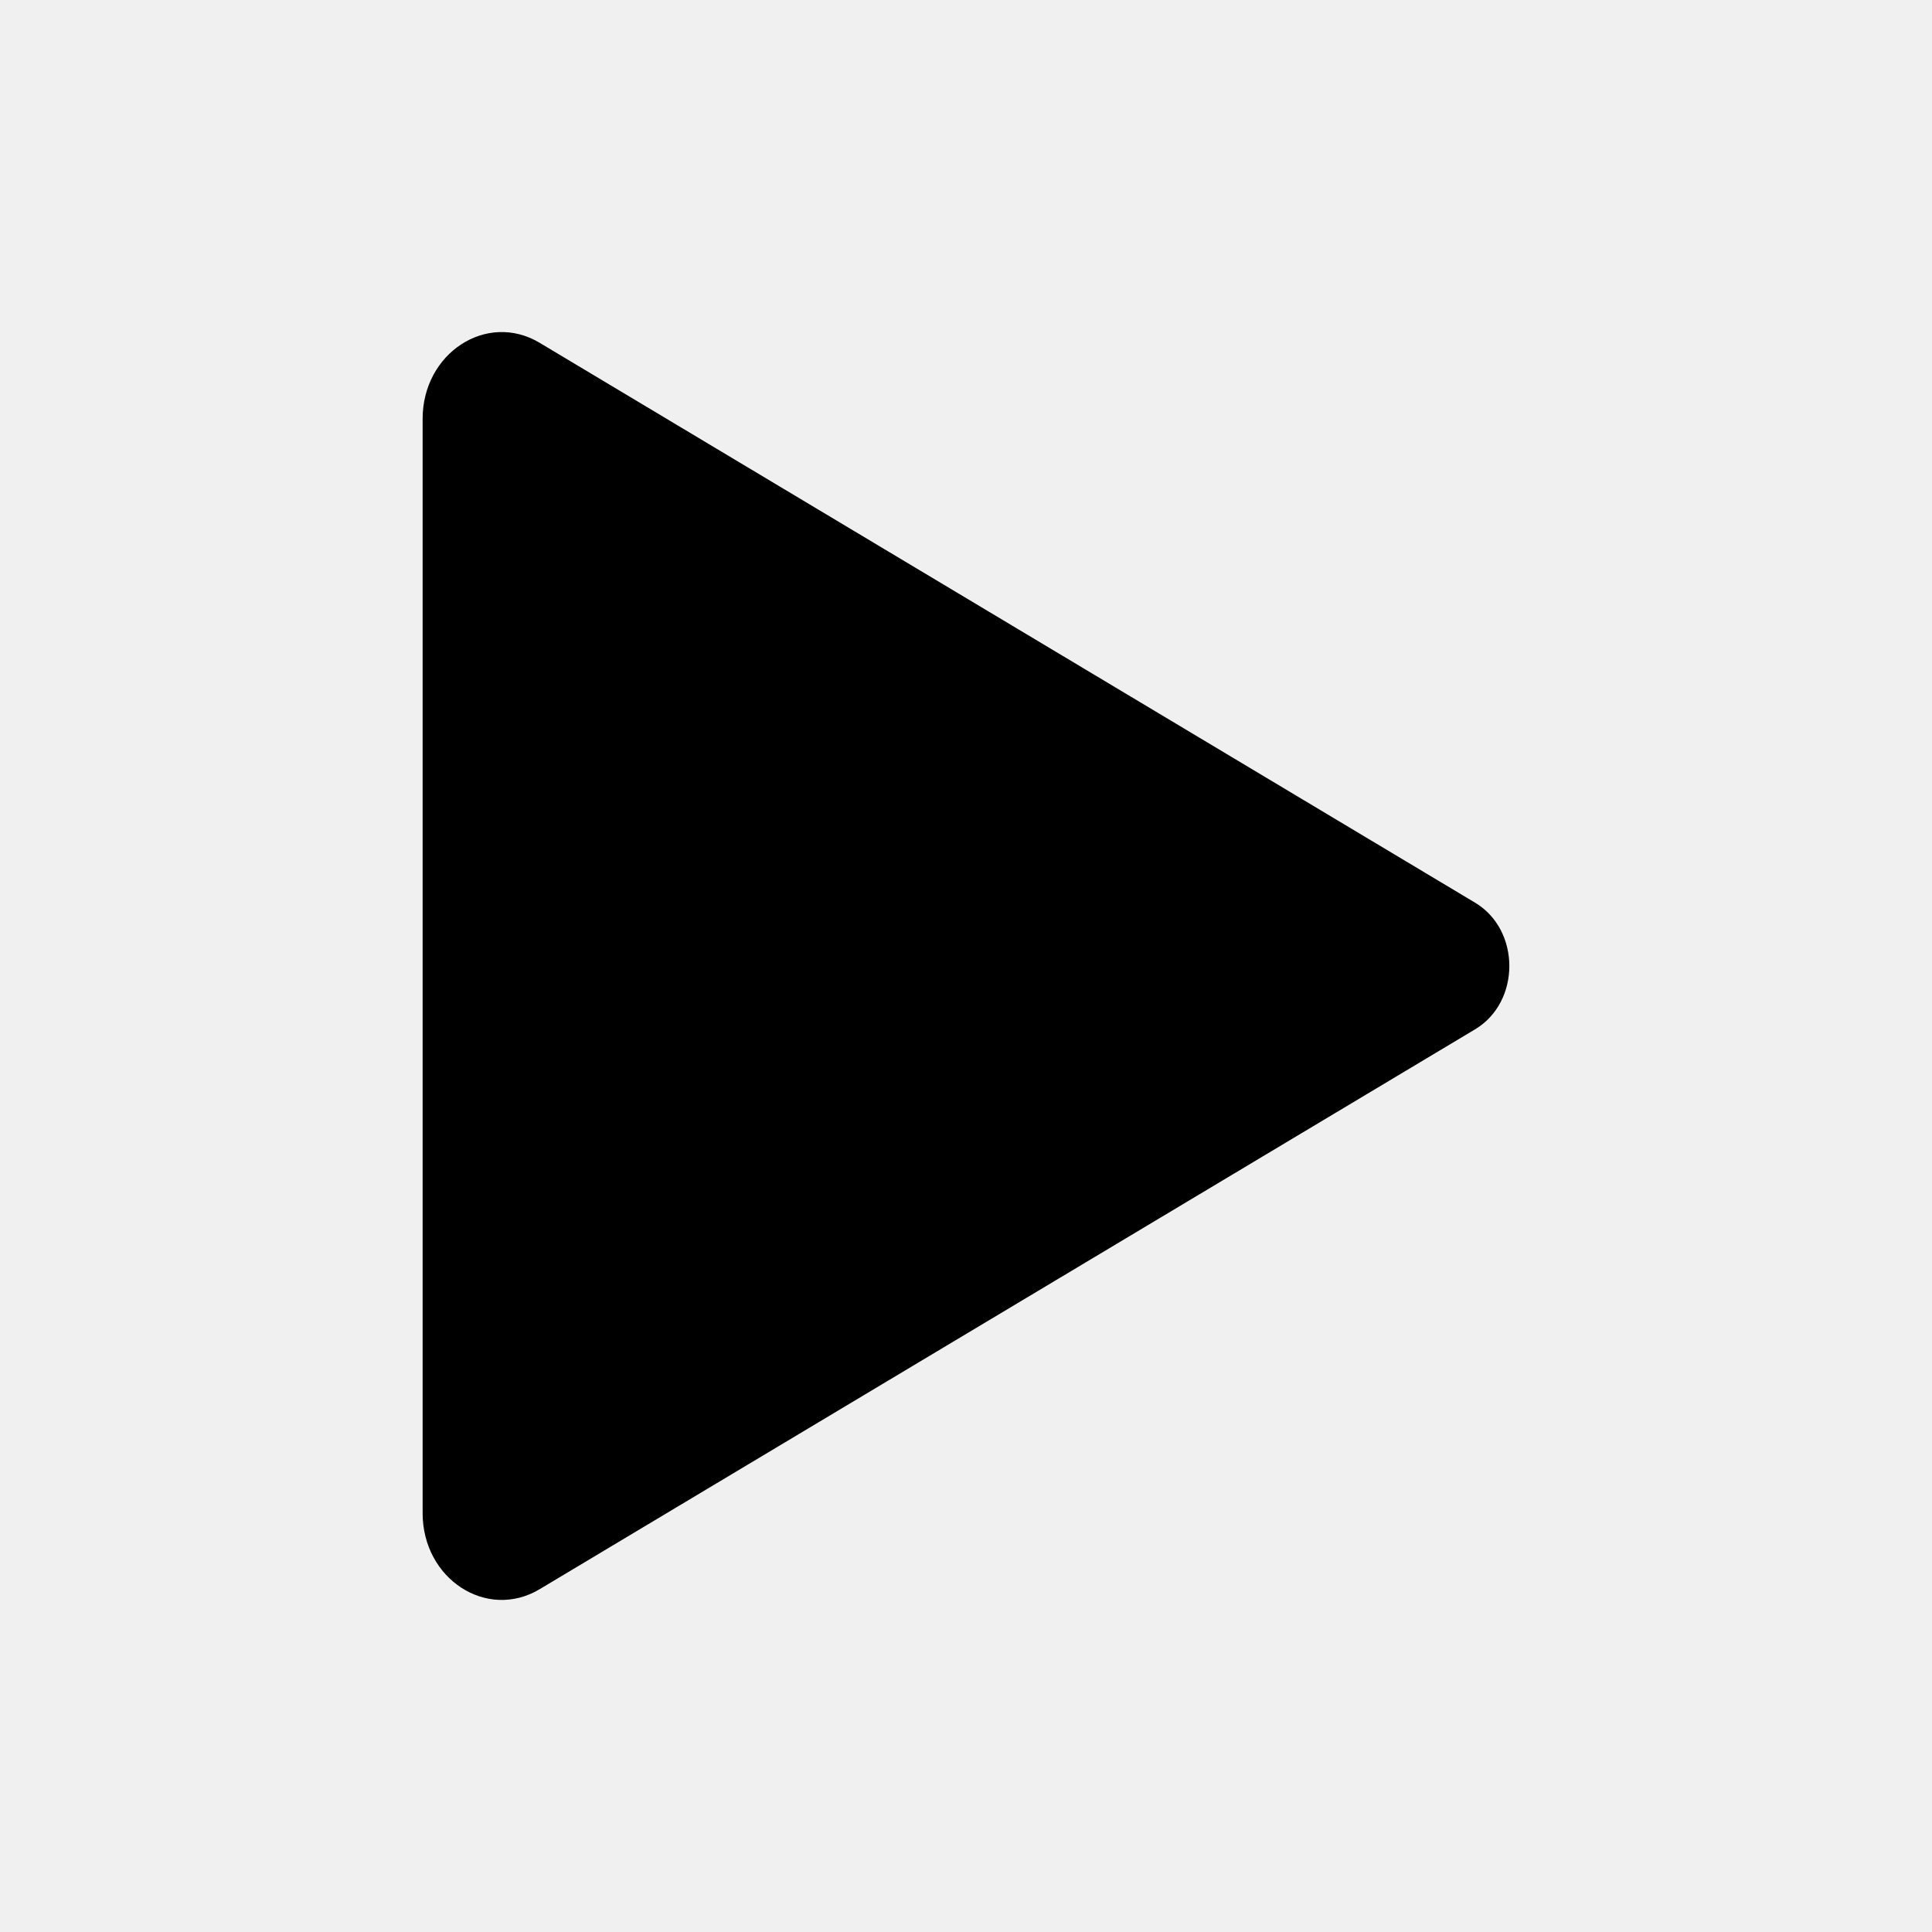
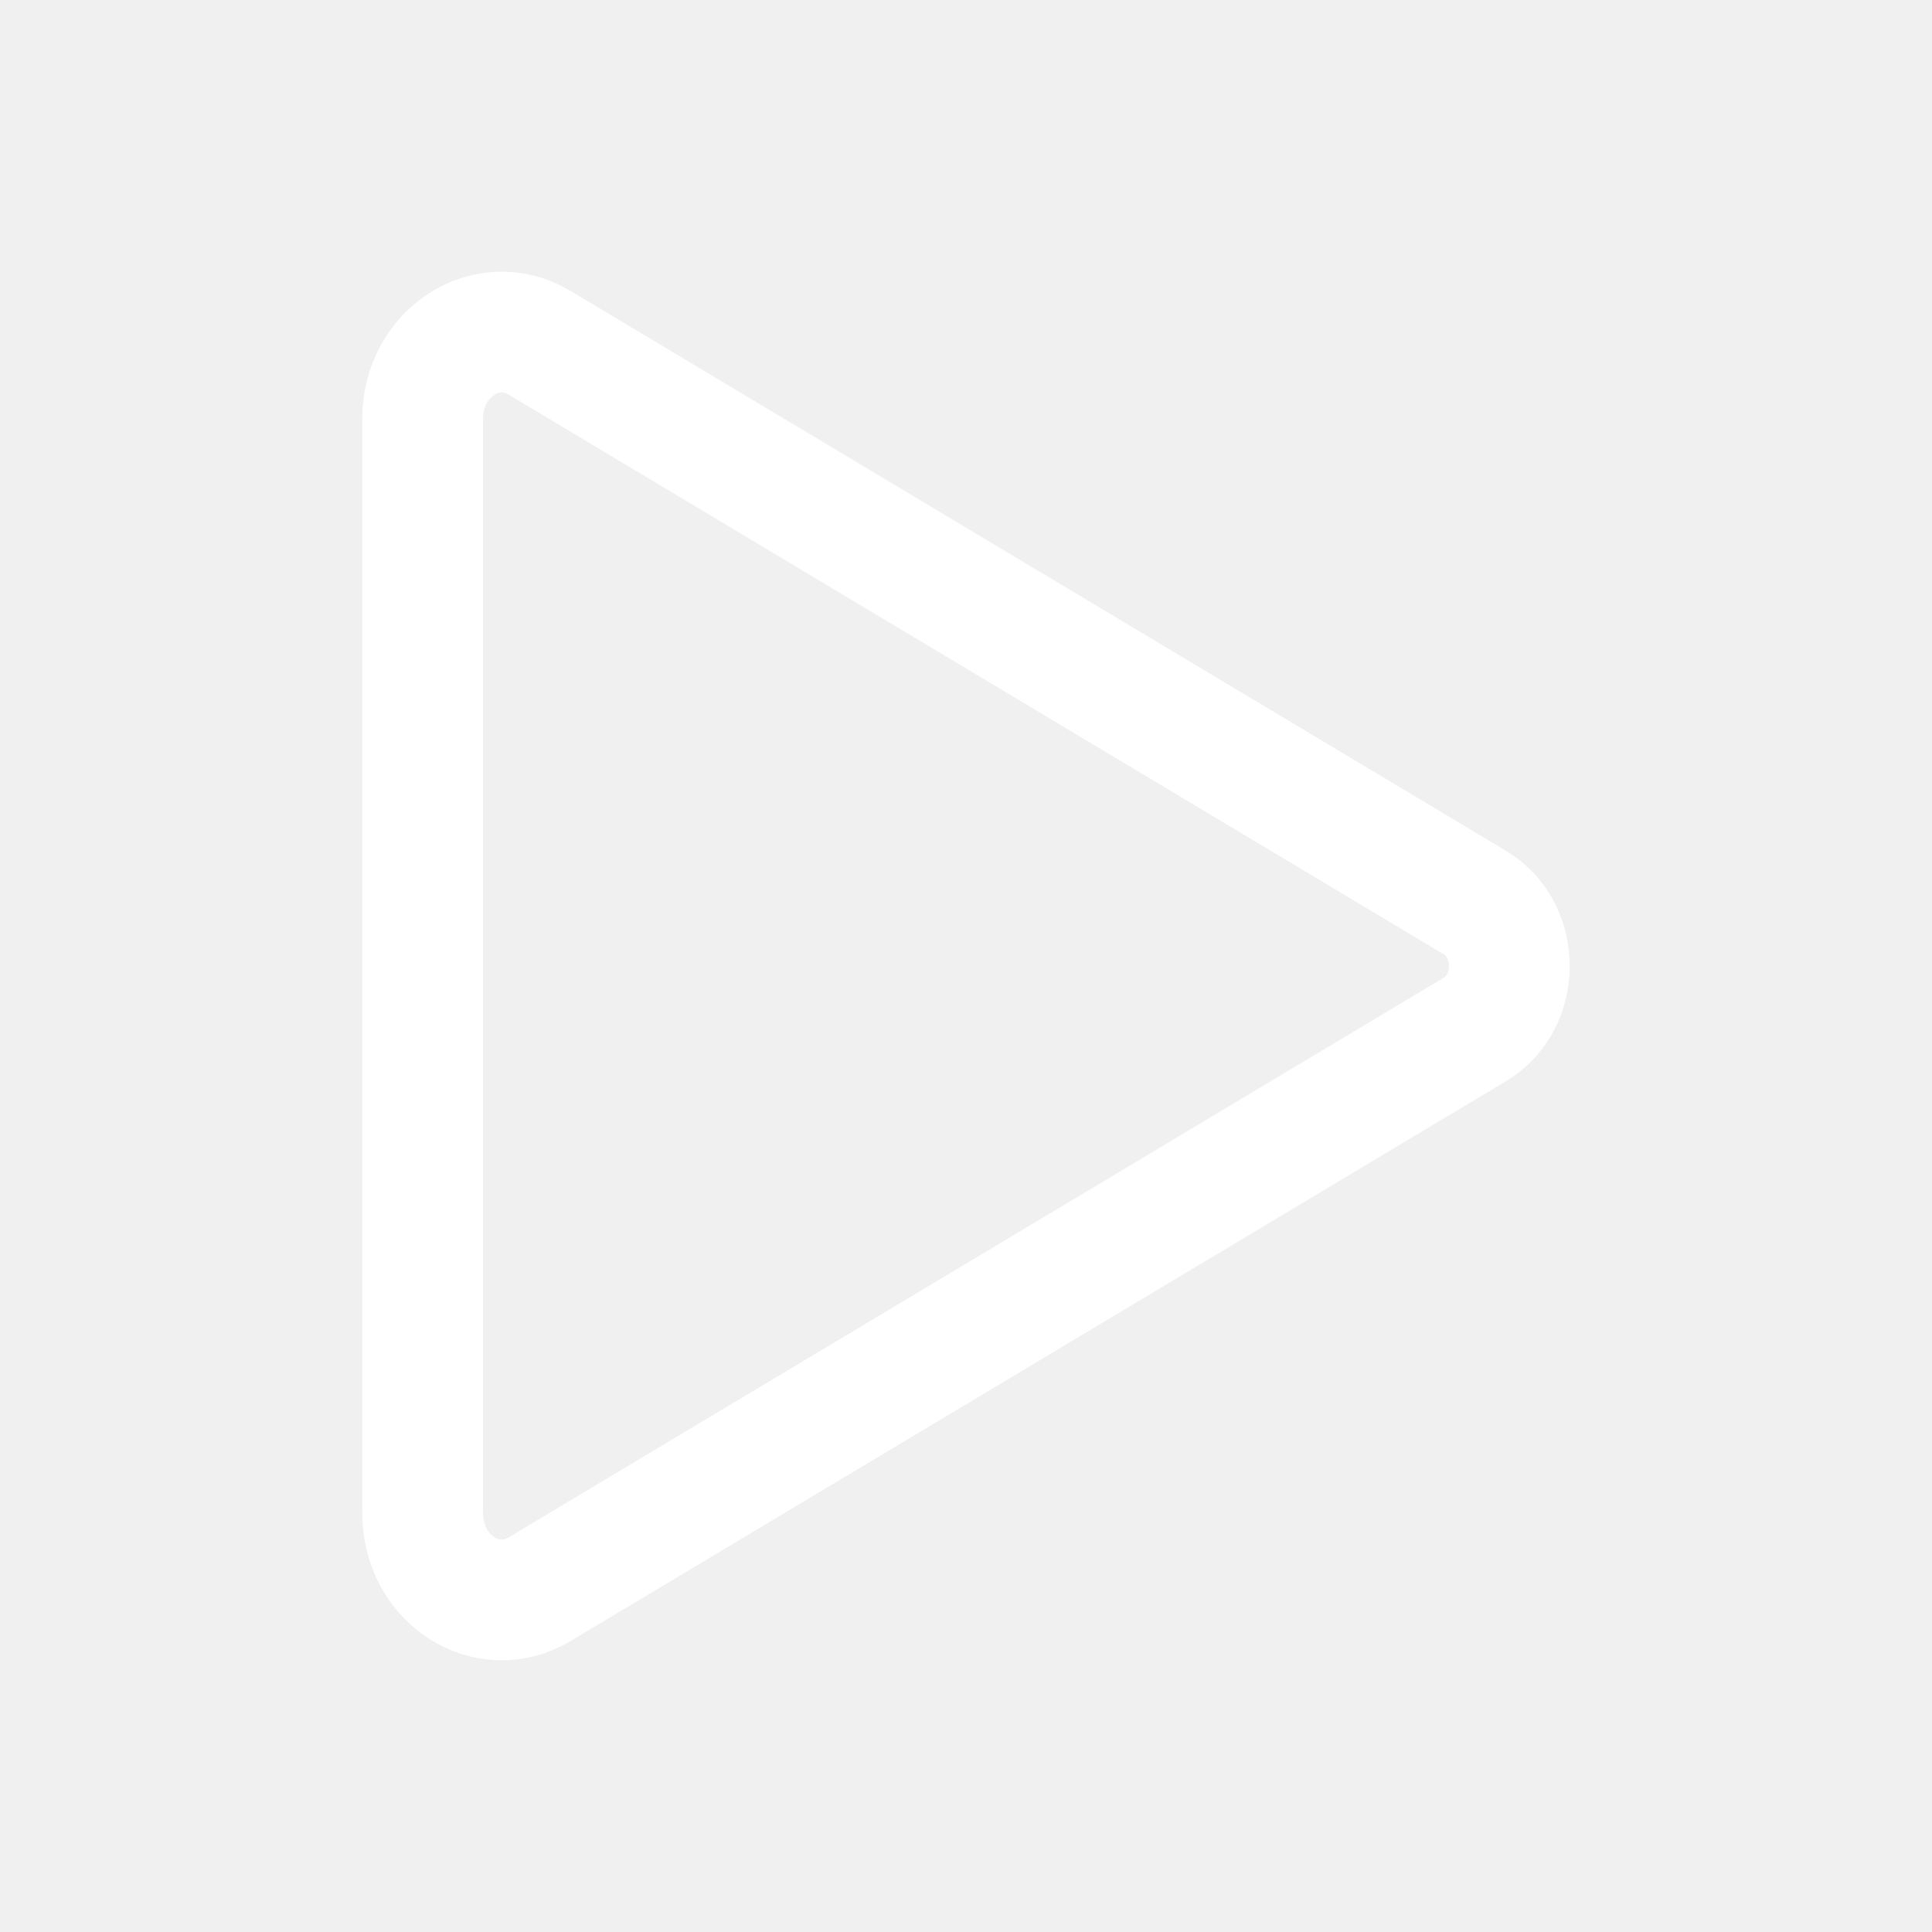
- <svg xmlns="http://www.w3.org/2000/svg" class="ionicon" viewBox="0 0 512 512">
-   <path d="M112 111v290c0 17.44 17 28.52 31 20.16l247.9-148.37c12.12-7.25 12.12-26.33 0-33.58L143 90.84c-14-8.36-31 2.72-31 20.16z" stroke-miterlimit="10" class="ionicon-fill-none ionicon-stroke-width" />
+ <svg xmlns="http://www.w3.org/2000/svg" viewBox="0 0 512 512">
+   <path d="M112 111v290c0 17.44 17 28.52 31 20.16l247.9-148.37c12.12-7.25 12.12-26.33 0-33.58L143 90.84c-14-8.36-31 2.72-31 20.16z" stroke-miterlimit="10" fill="none" stroke="white" stroke-width="32" />
</svg>
